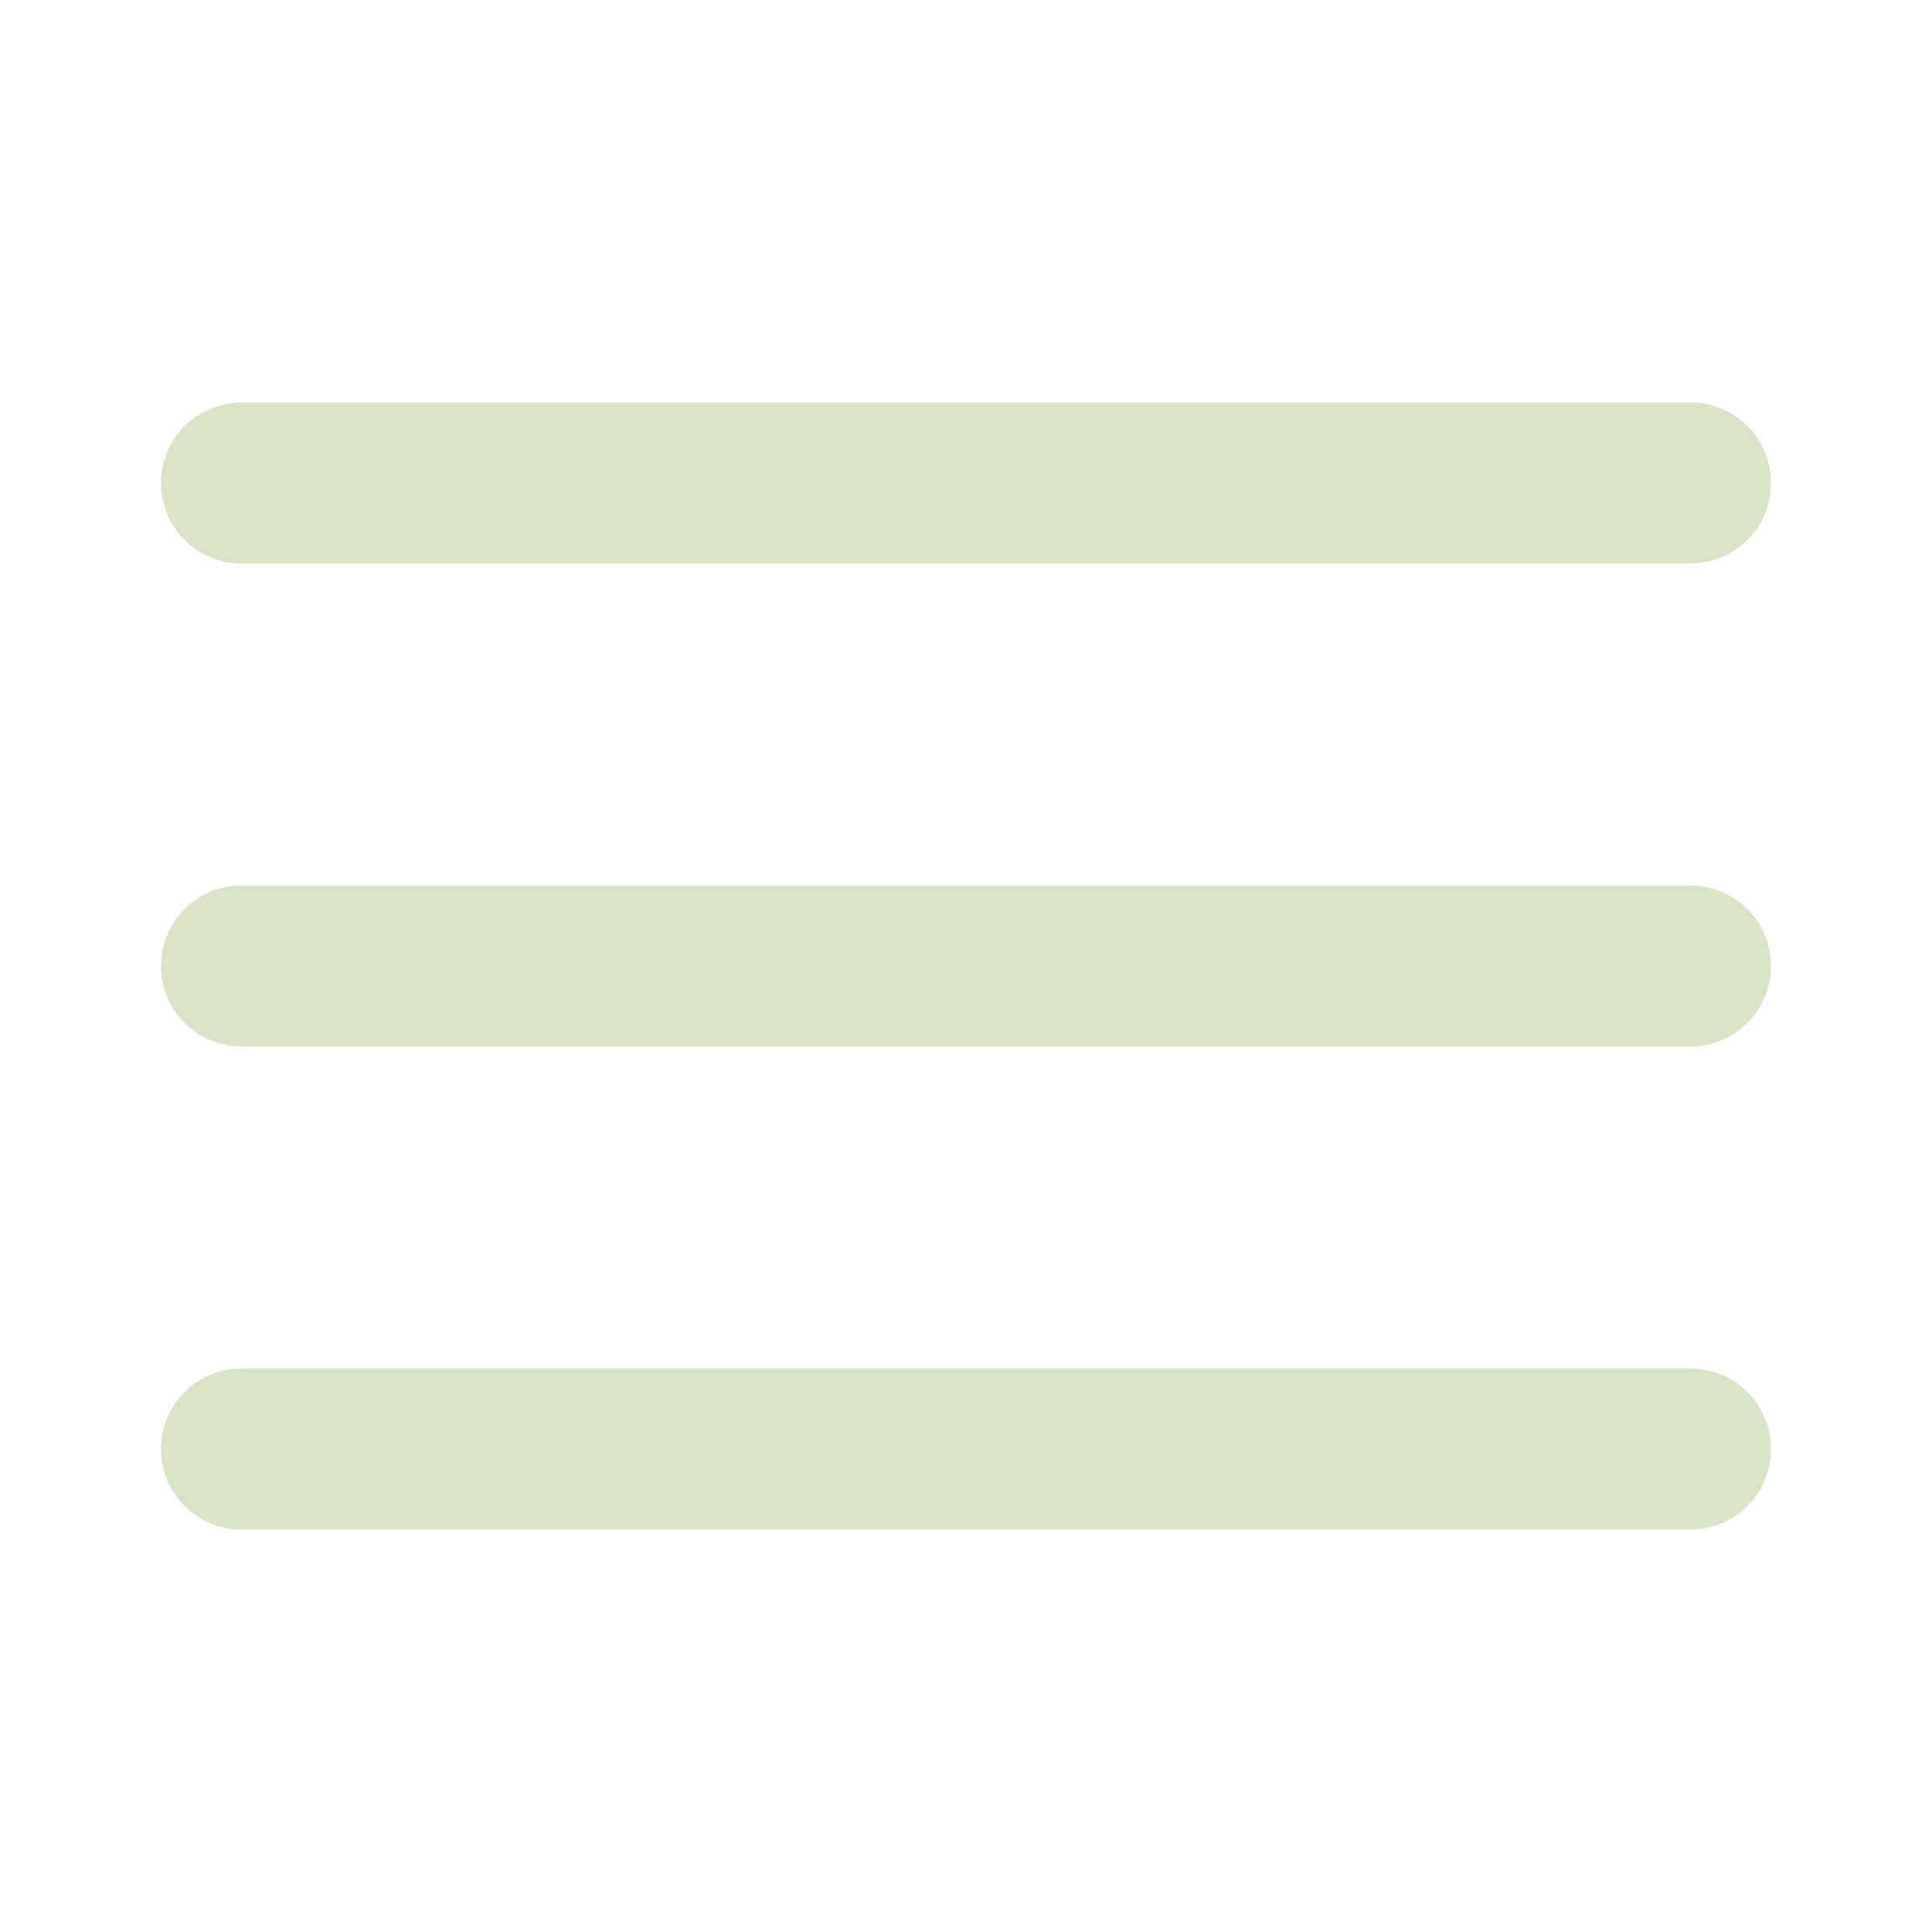
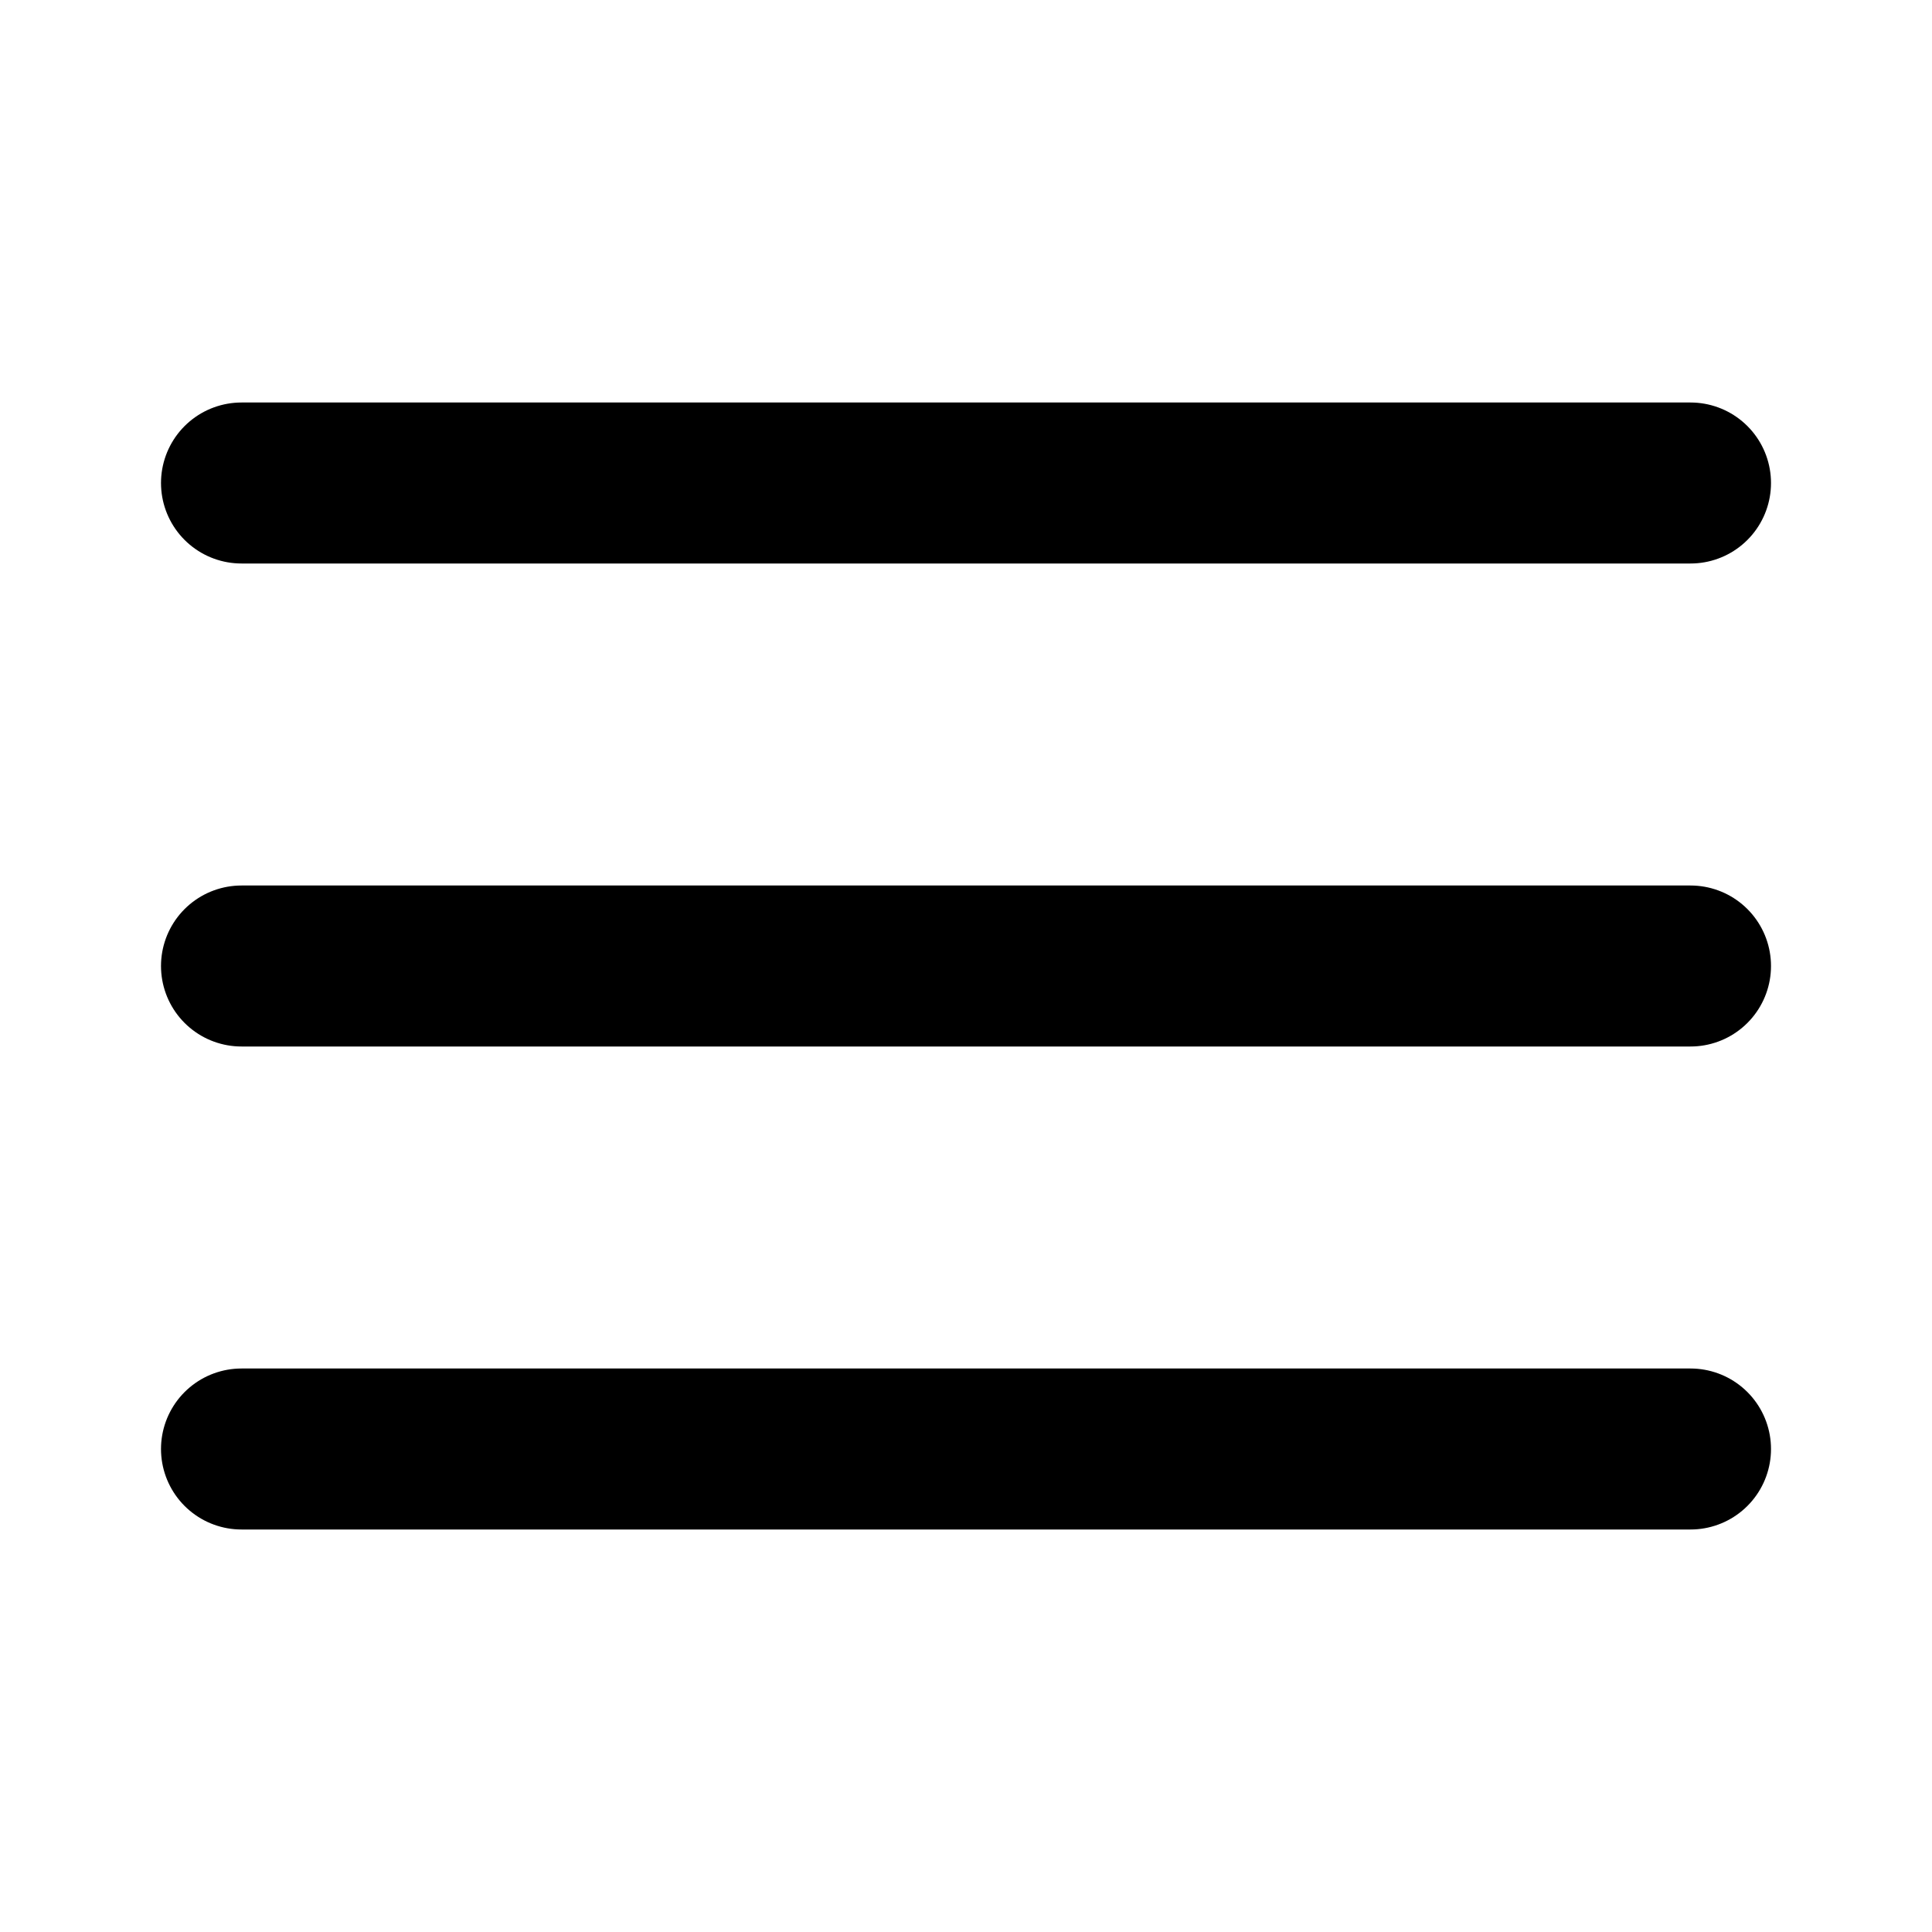
- <svg xmlns="http://www.w3.org/2000/svg" width="24" height="24" viewBox="0 0 24 24" fill="none" stroke="#D8E3C7" stroke-width="2" stroke-linecap="round" stroke-linejoin="round" class="feather feather-menu">
+ <svg xmlns="http://www.w3.org/2000/svg" width="24" height="24" viewBox="0 0 24 24" fill="none" stroke="black" stroke-width="2" stroke-linecap="round" stroke-linejoin="round" class="feather feather-menu">
  <line x1="3" y1="12" x2="21" y2="12" />
  <line x1="3" y1="6" x2="21" y2="6" />
  <line x1="3" y1="18" x2="21" y2="18" />
</svg>
